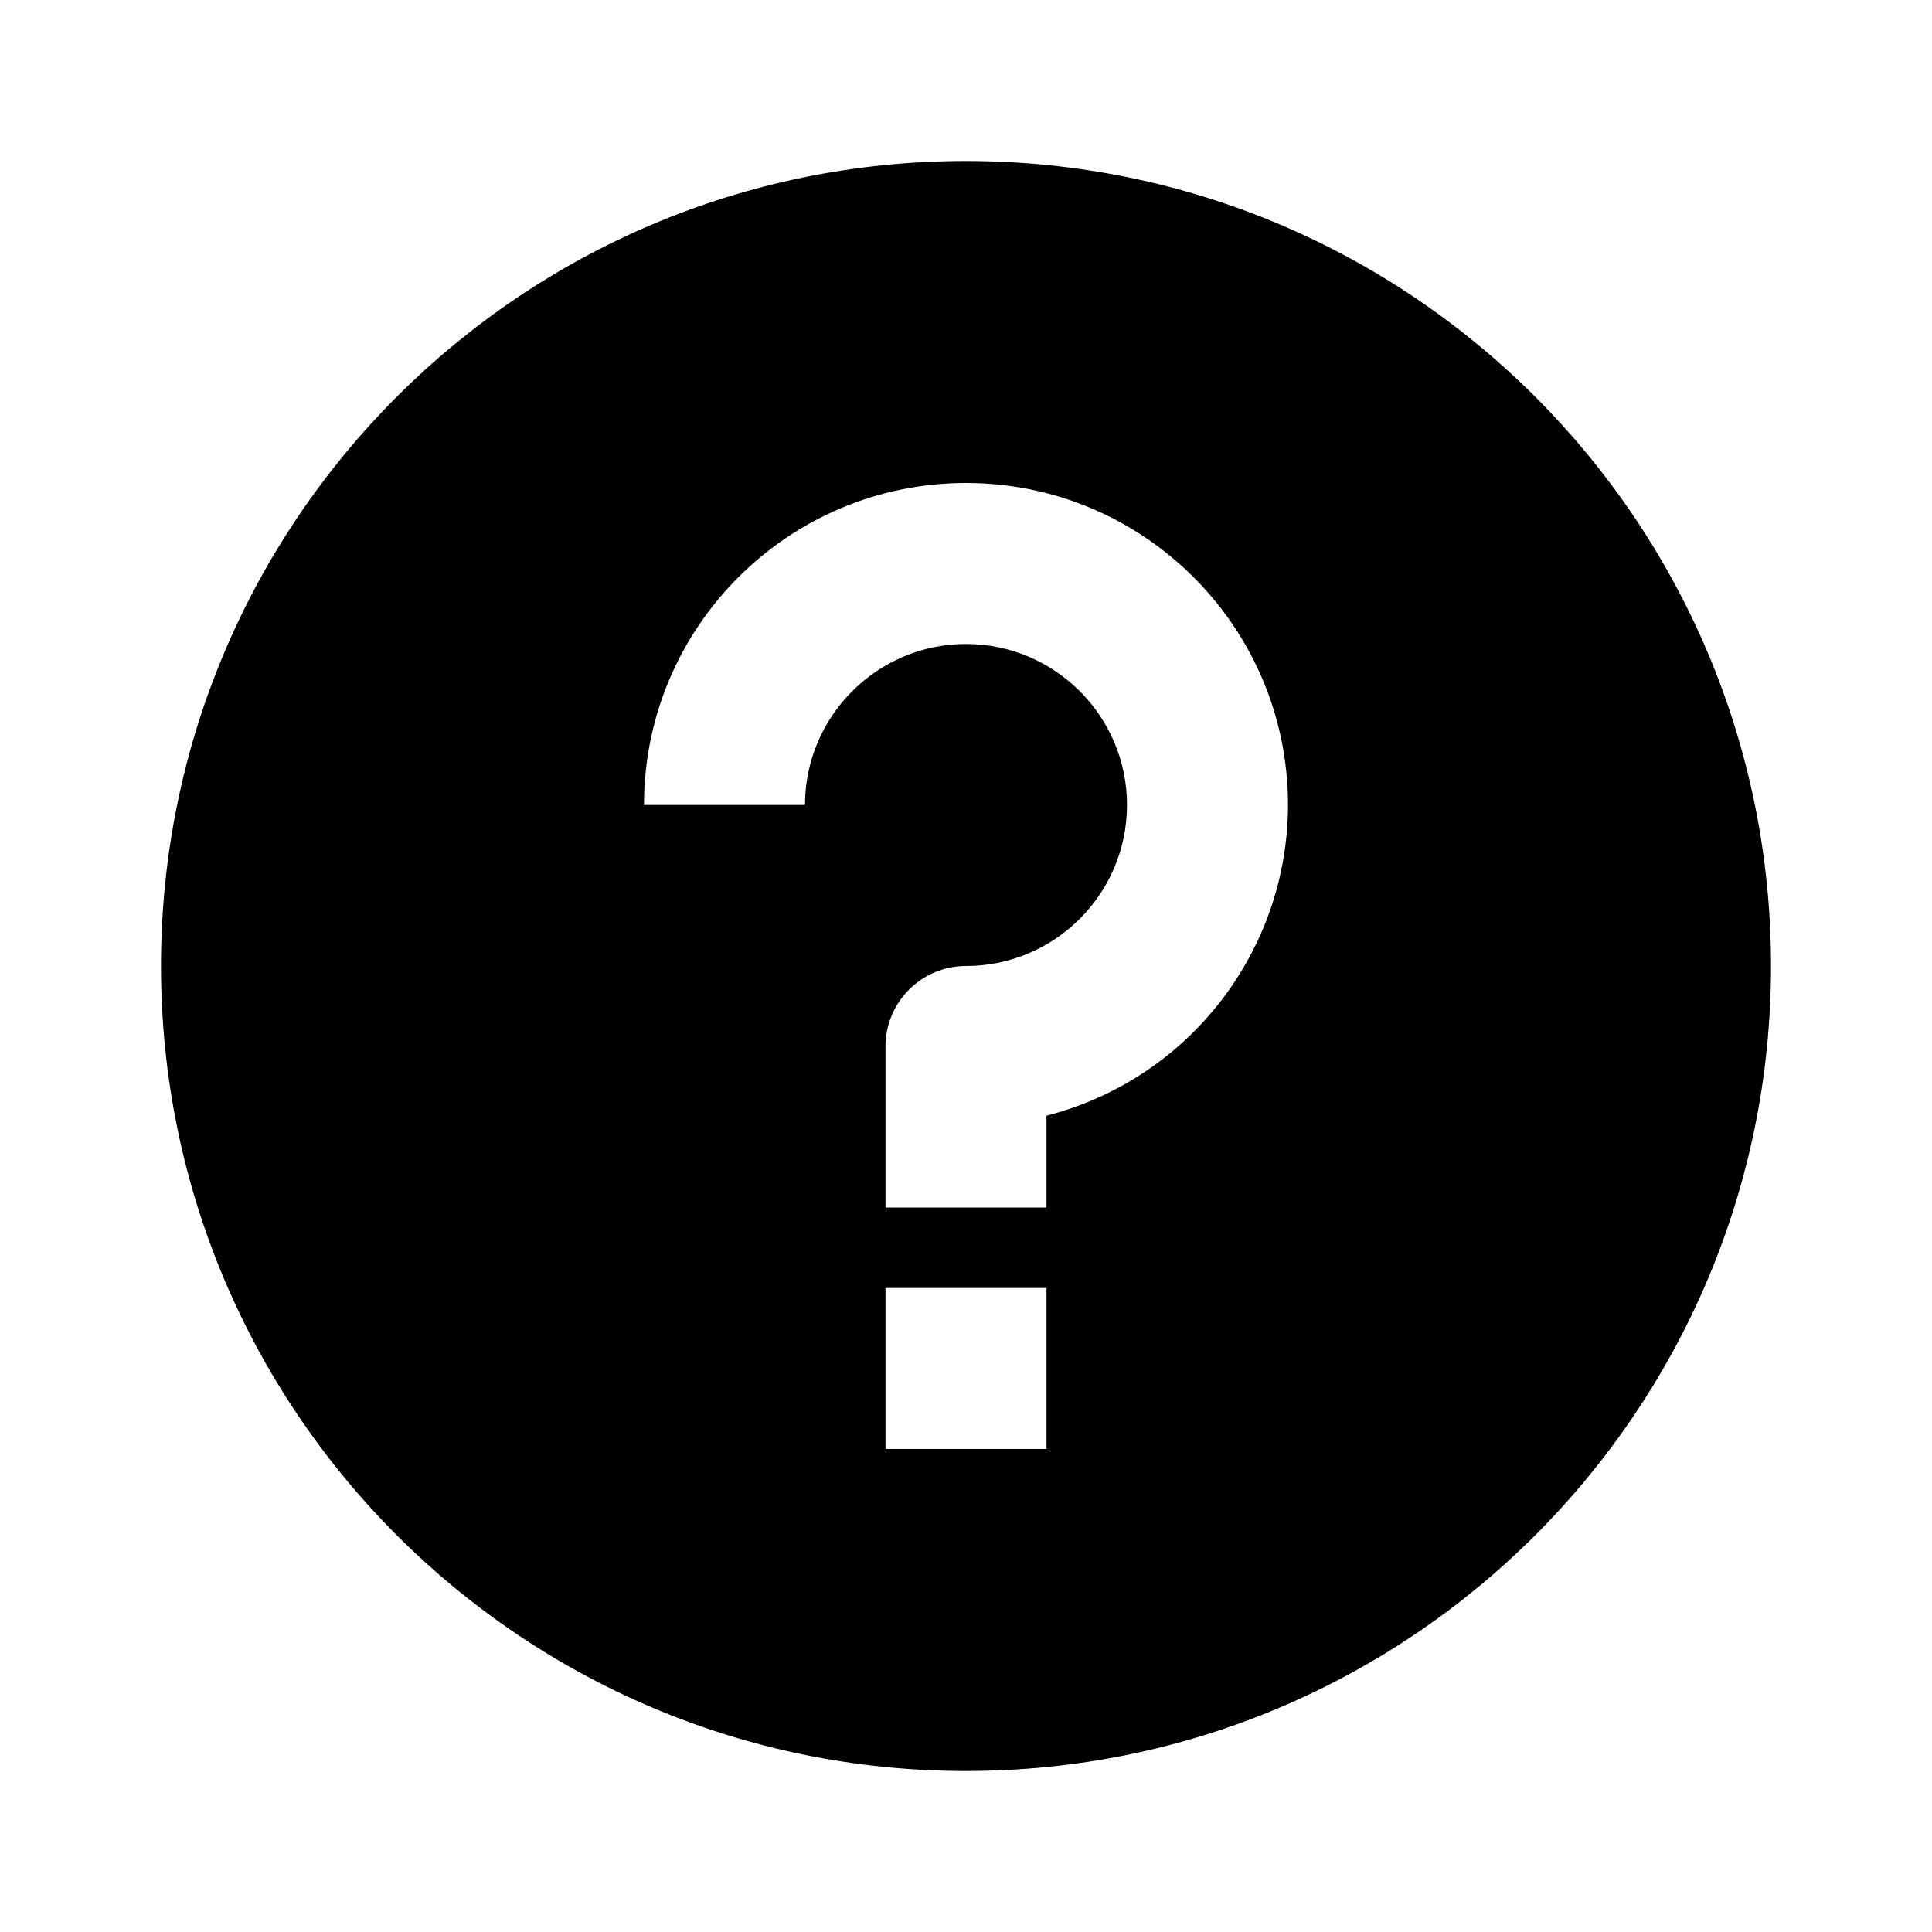
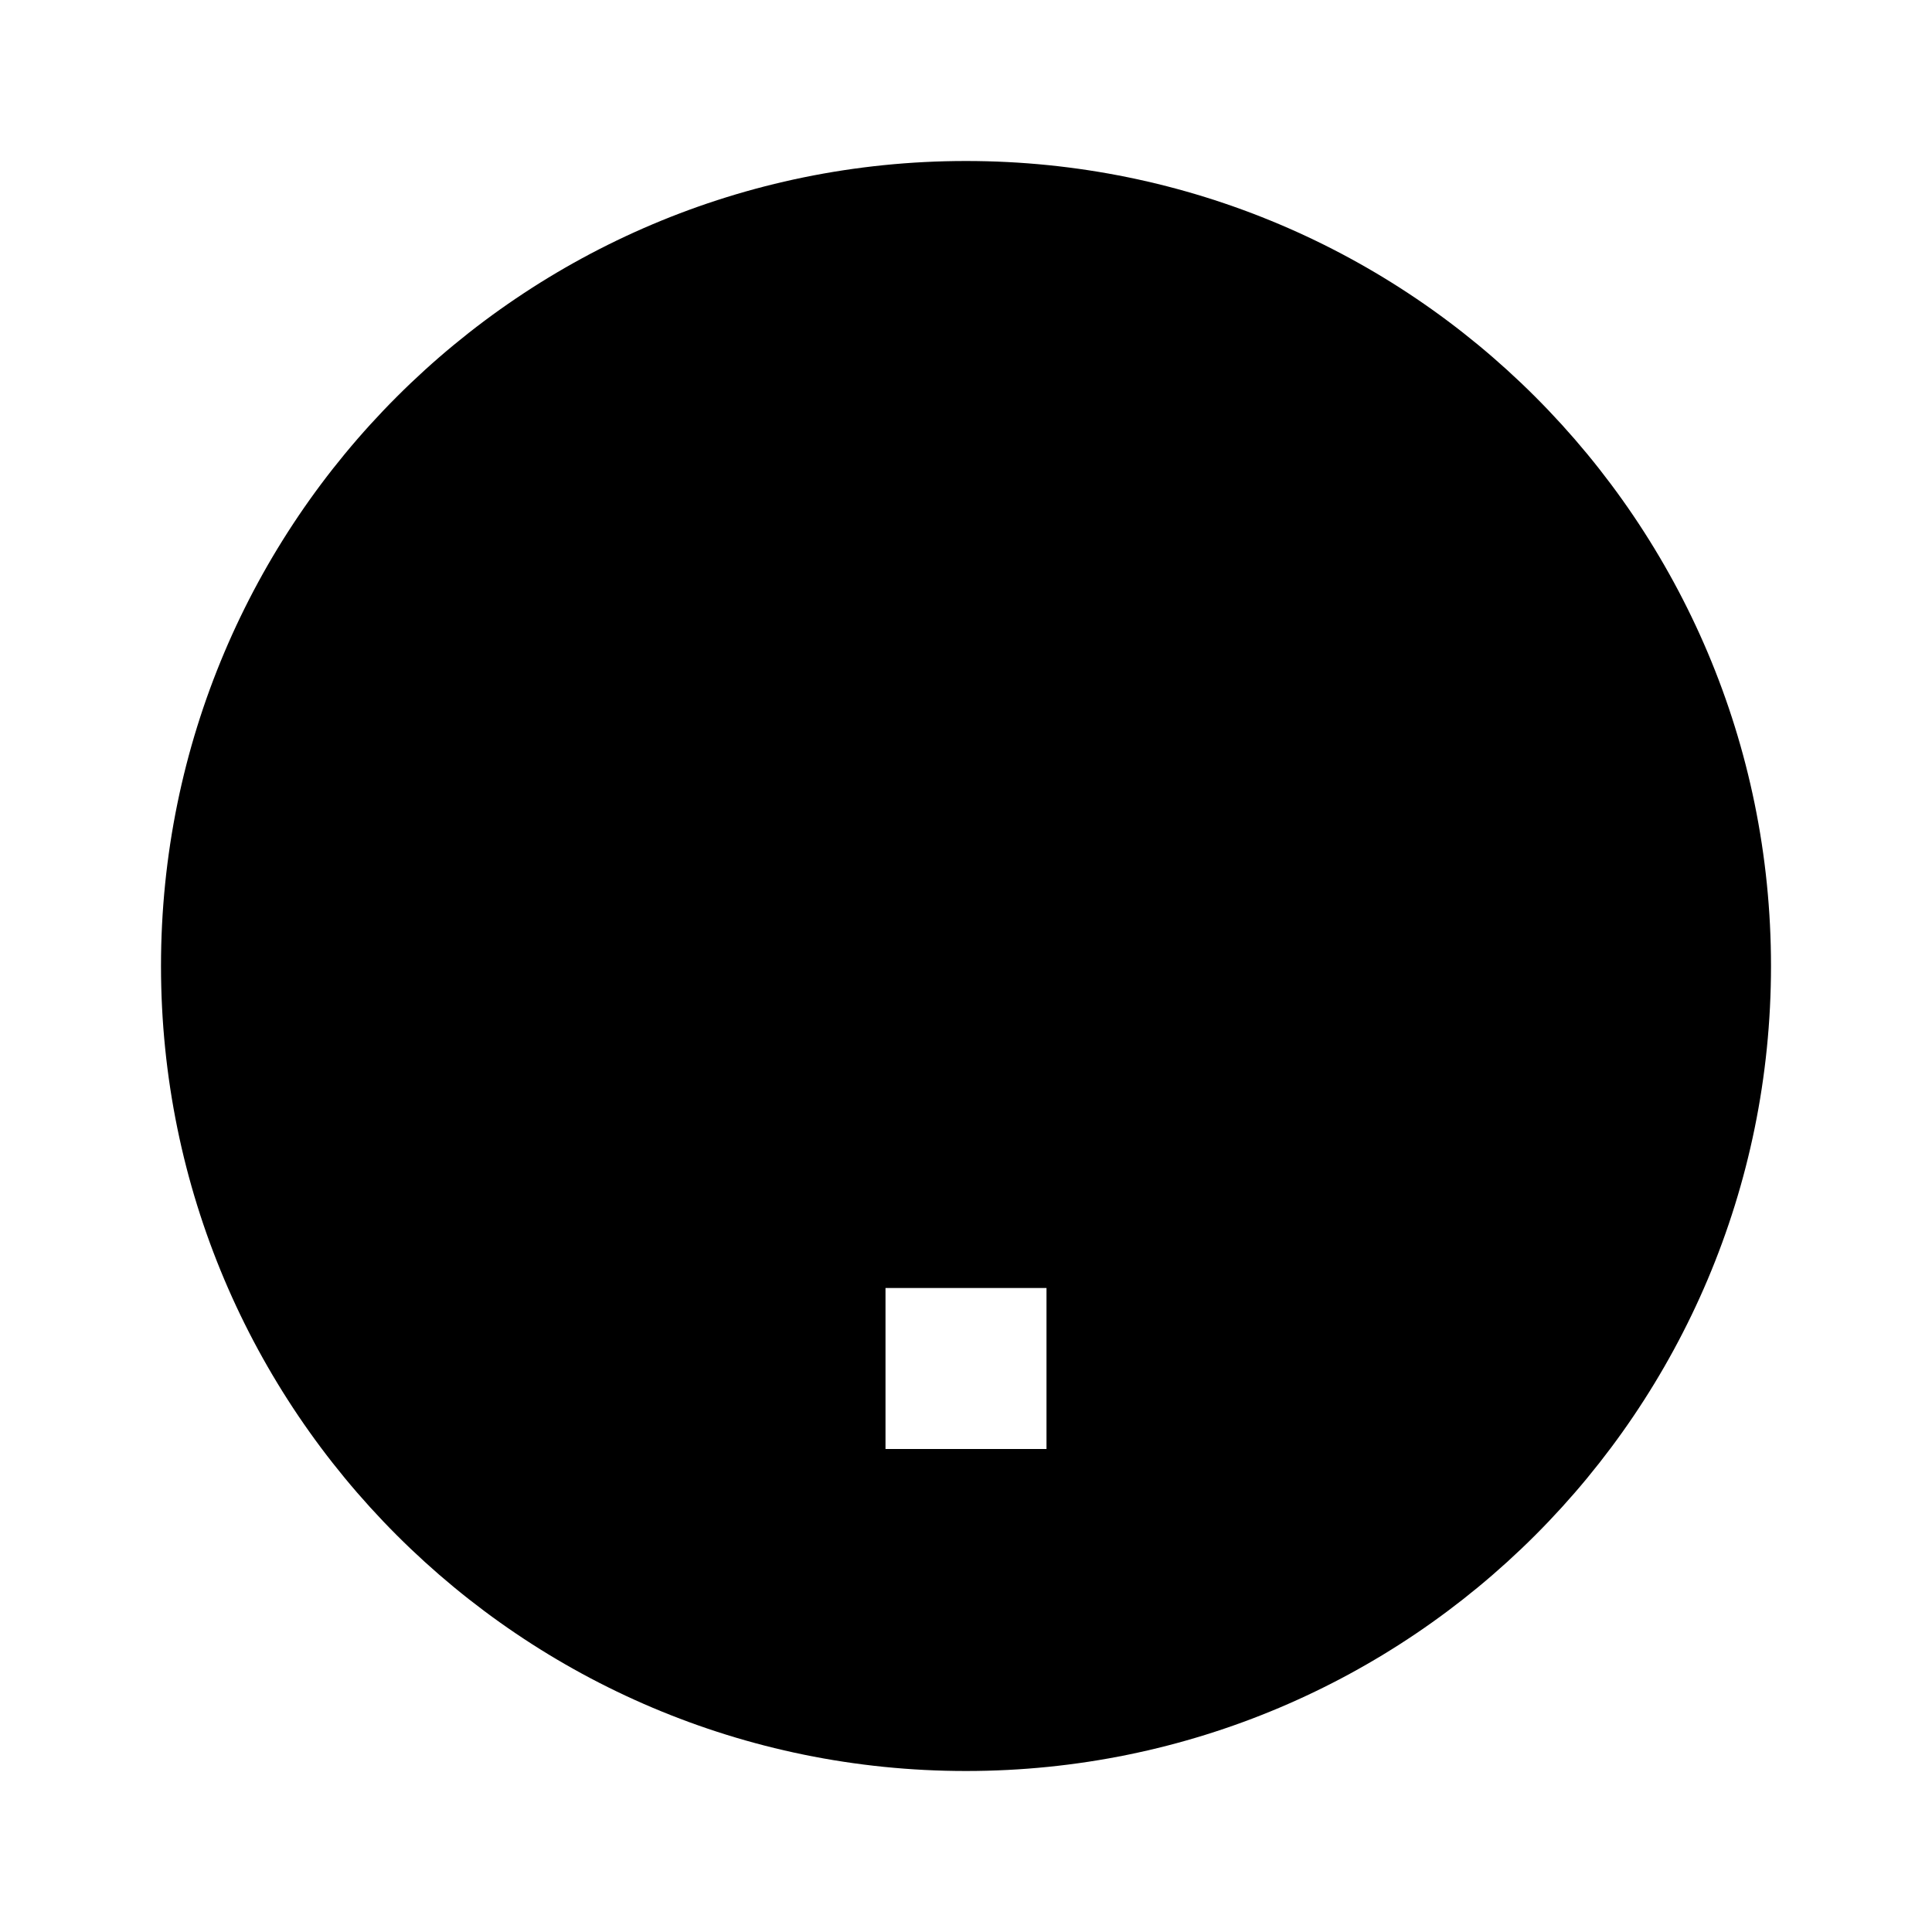
<svg xmlns="http://www.w3.org/2000/svg" width="24" height="24">
-   <path fill-rule="evenodd" clip-rule="evenodd" d="M12 2C6.477 2 2 6.477 2 12s4.477 10 10 10 10-4.477 10-10S17.523 2 12 2zm-1 16v-2h2v2h-2zm2-3v-1.141A3.991 3.991 0 0 0 16 10a4 4 0 0 0-8 0h2c0-1.103.897-2 2-2s2 .897 2 2-.897 2-2 2a1 1 0 0 0-1 1v2h2z" />
+   <path d="M12 2C6.477 2 2 6.477 2 12s4.477 10 10 10 10-4.477 10-10S17.523 2 12 2zm-1 16v-2h2v2h-2zm2-3v-1.141A3.991 3.991 0 0 0 16 10a4 4 0 0 0-8 0h2c0-1.103.897-2 2-2s2 .897 2 2-.897 2-2 2a1 1 0 0 0-1 1v2h2z" />
</svg>
